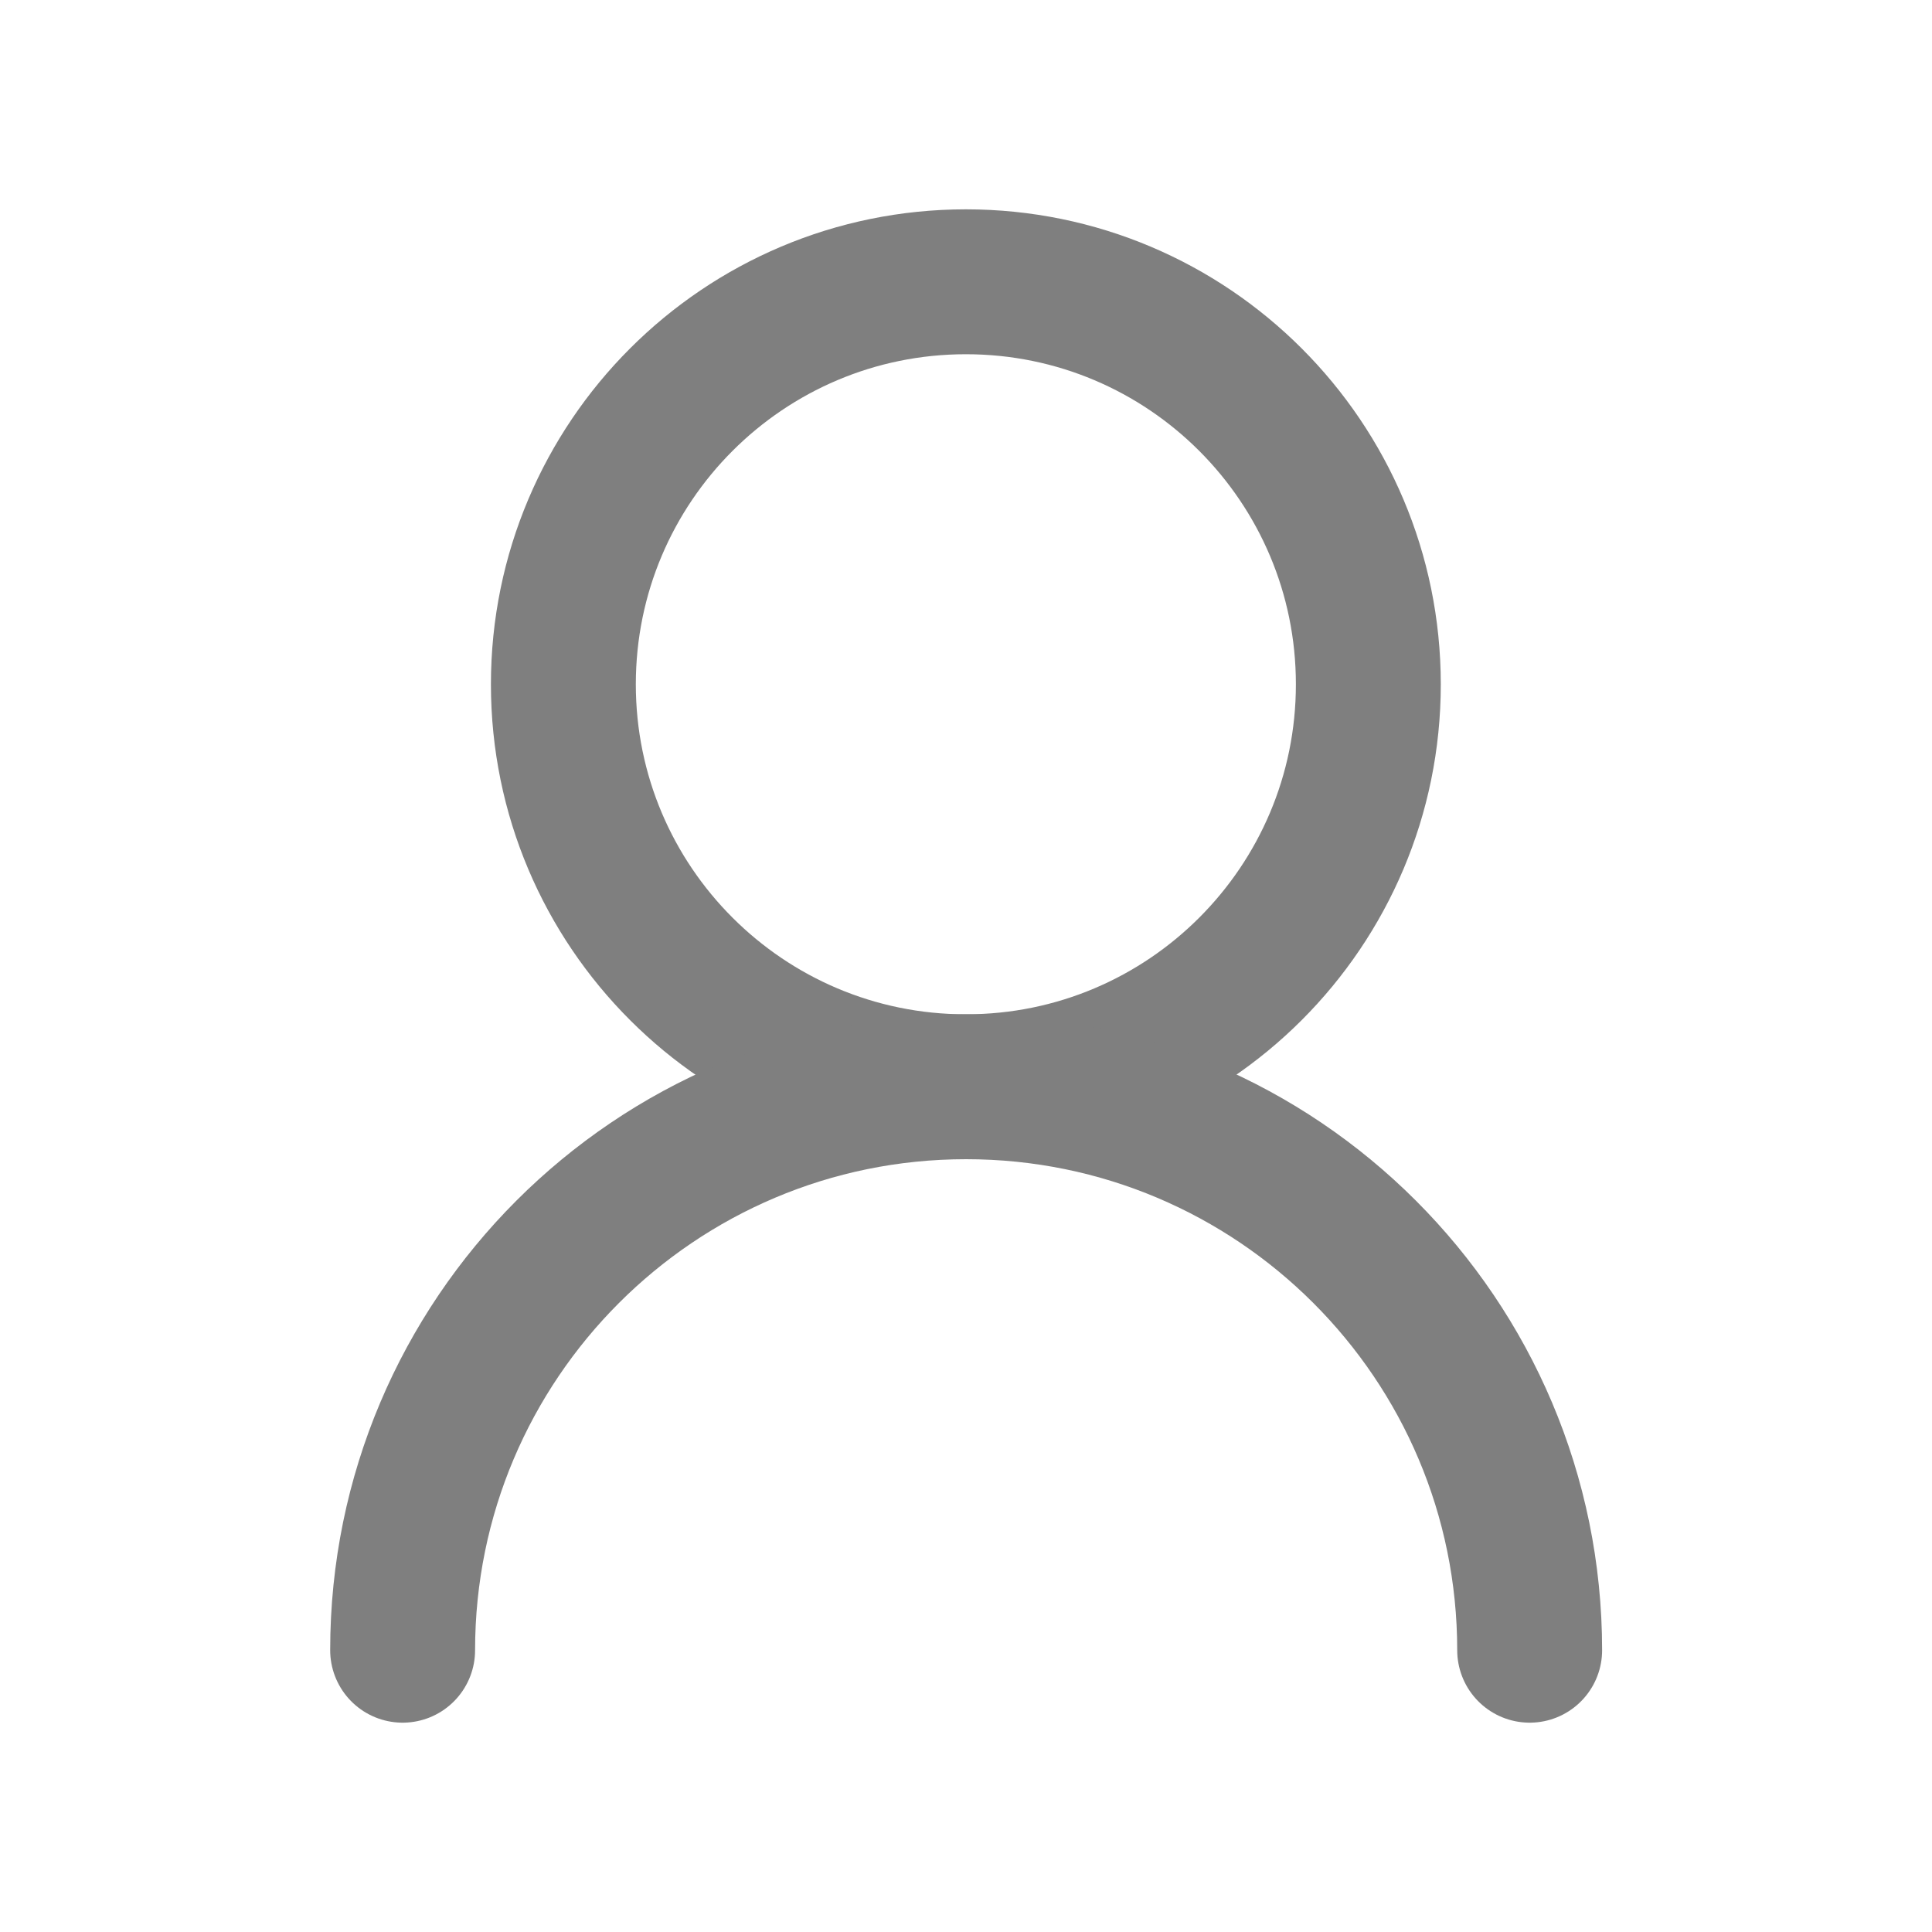
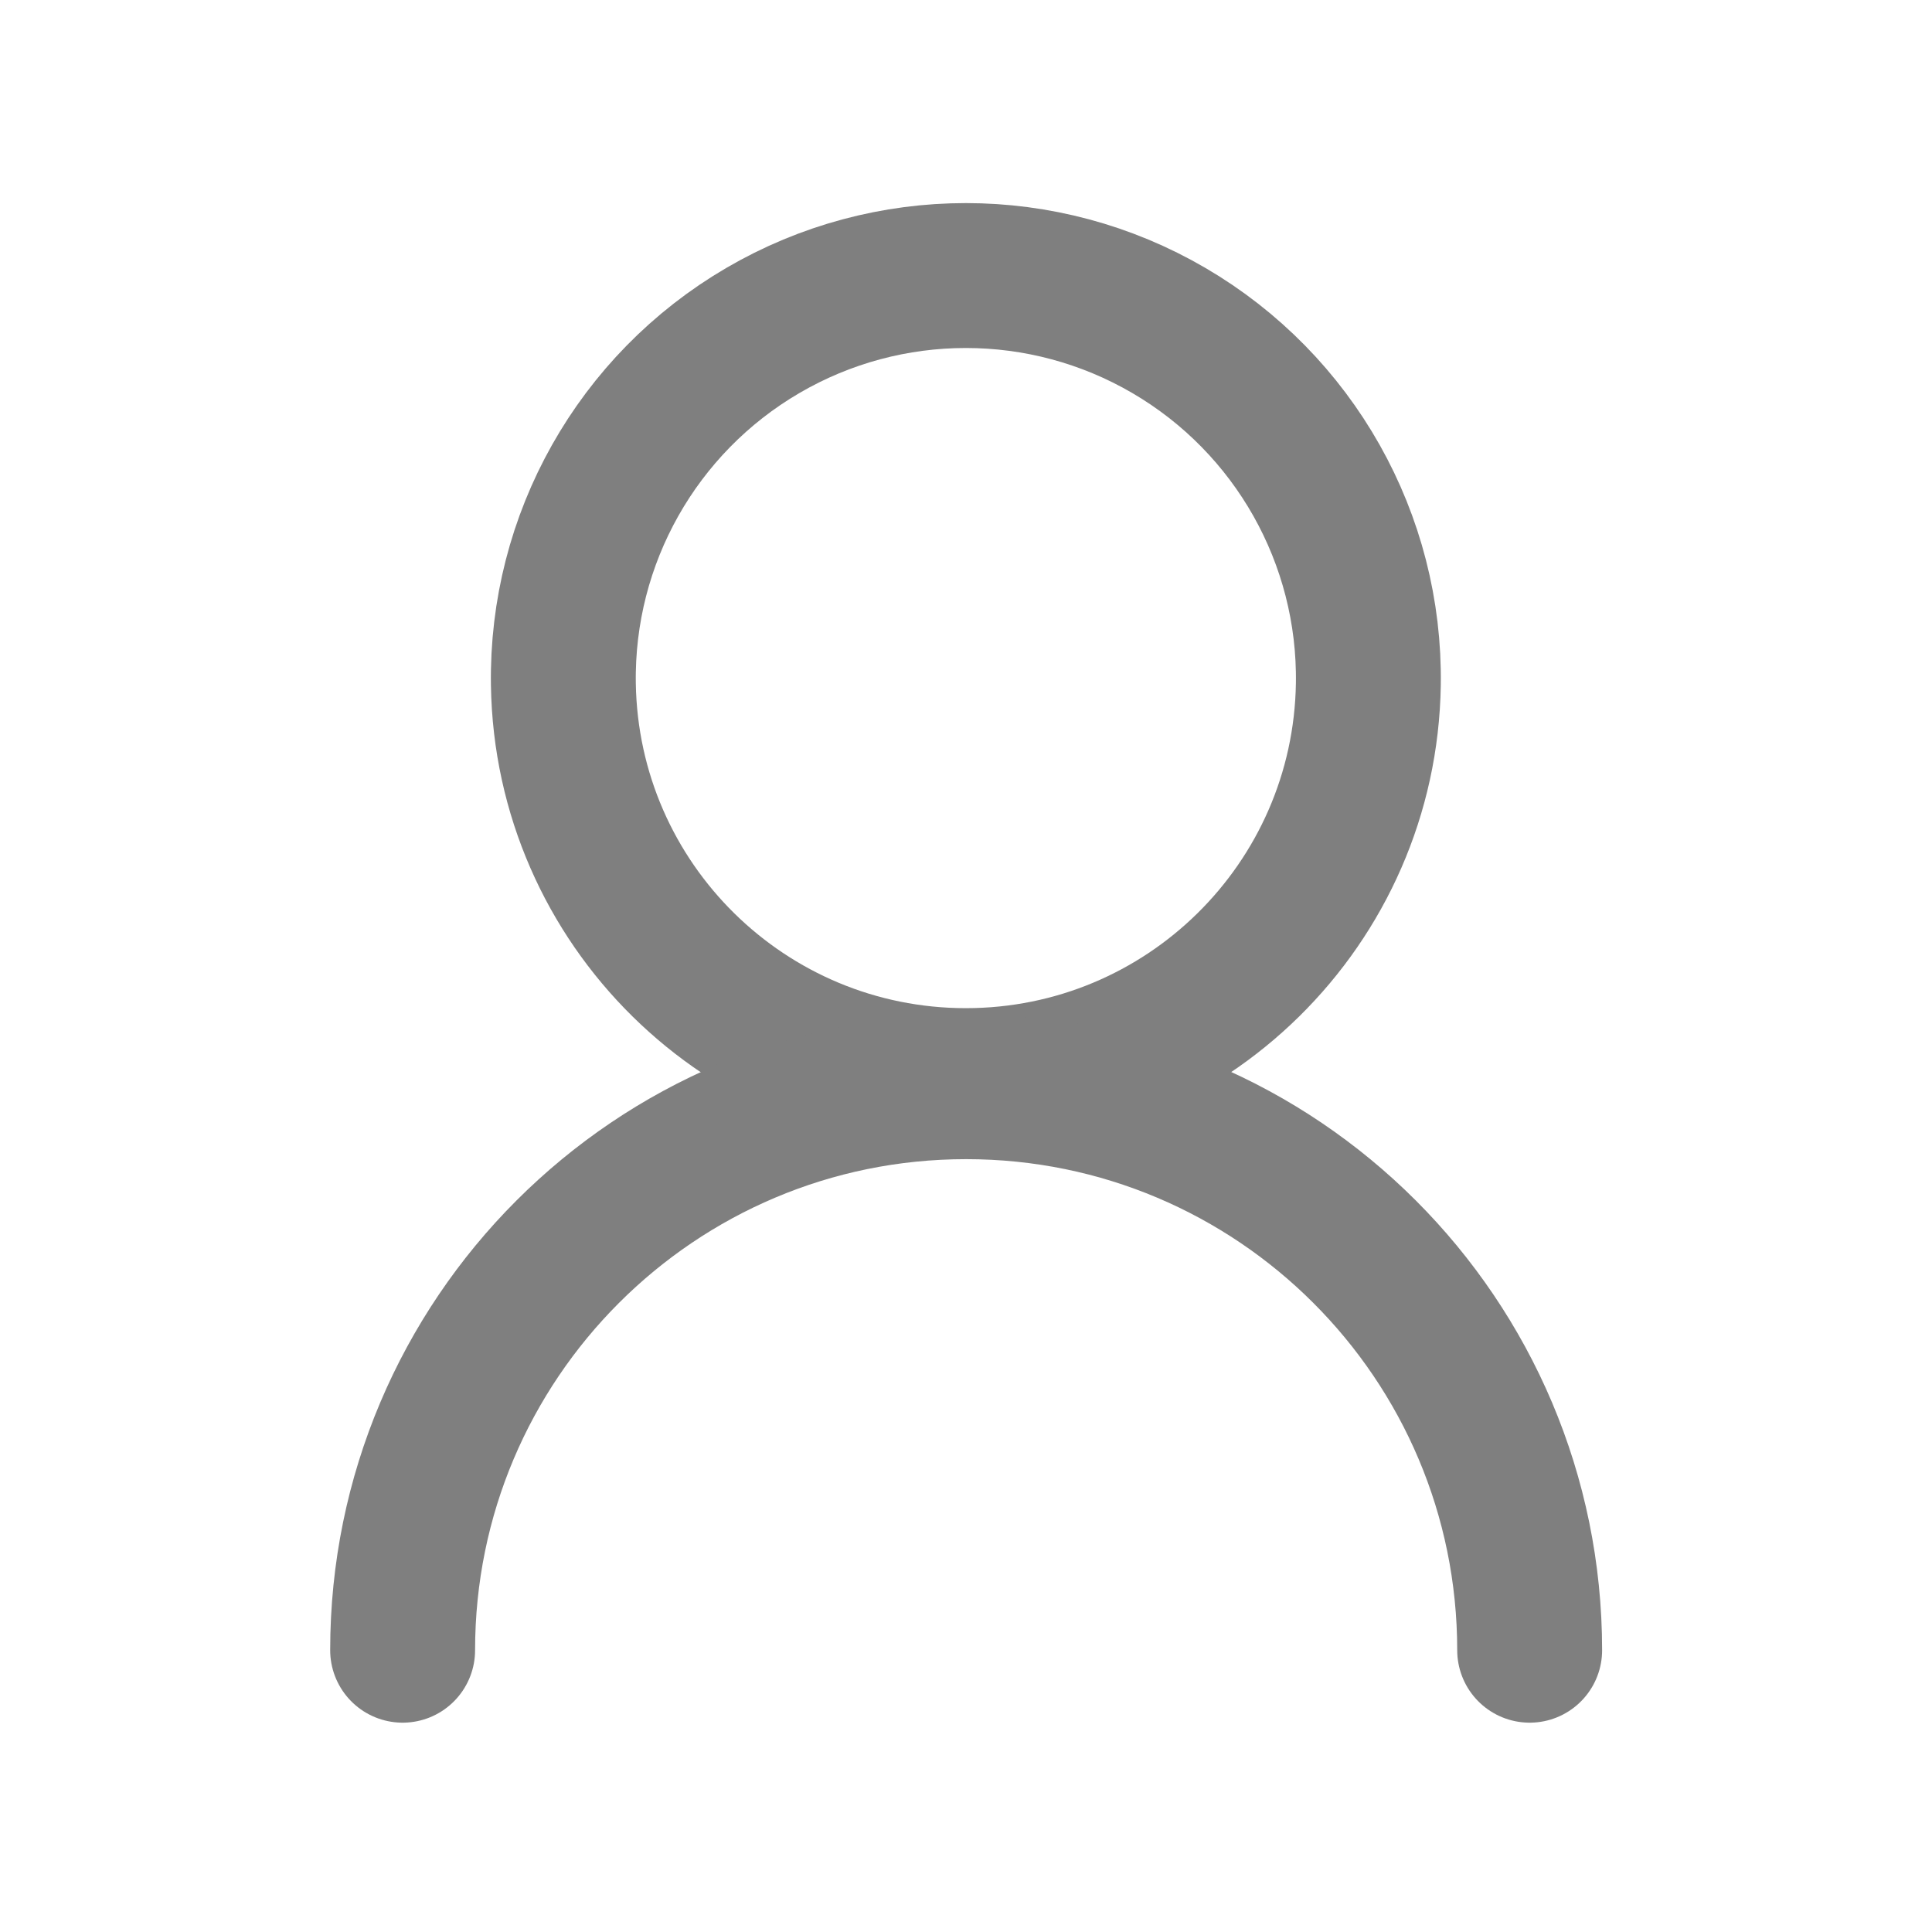
- <svg xmlns="http://www.w3.org/2000/svg" width="20" height="20" viewBox="0 0 20 20" fill="none">
-   <path d="M14.165 7.084C14.165 4.782 12.3 2.917 9.999 2.917C7.698 2.917 5.832 4.782 5.832 7.084C5.832 9.385 7.698 11.25 9.999 11.25C12.3 11.25 14.165 9.385 14.165 7.084Z" stroke="#7F7F7F" stroke-width="1.5" stroke-linecap="round" stroke-linejoin="round" />
-   <path d="M15.835 17.083C15.835 13.862 13.223 11.25 10.001 11.25C6.78 11.25 4.168 13.862 4.168 17.083" stroke="#7F7F7F" stroke-width="1.5" stroke-linecap="round" stroke-linejoin="round" />
+ <svg xmlns="http://www.w3.org/2000/svg" width="20" height="20" fill="none" viewBox="0 0 20 20">
+   <path stroke="#7f7f7f" stroke-linecap="round" stroke-linejoin="round" stroke-width="1.5" d="M14.165 7.084a4.167 4.167 0 1 0-8.333 0 4.167 4.167 0 0 0 8.333 0" />
+   <path stroke="#7f7f7f" stroke-linecap="round" stroke-linejoin="round" stroke-width="1.5" d="M15.835 17.083a5.833 5.833 0 1 0-11.667 0" />
</svg>
